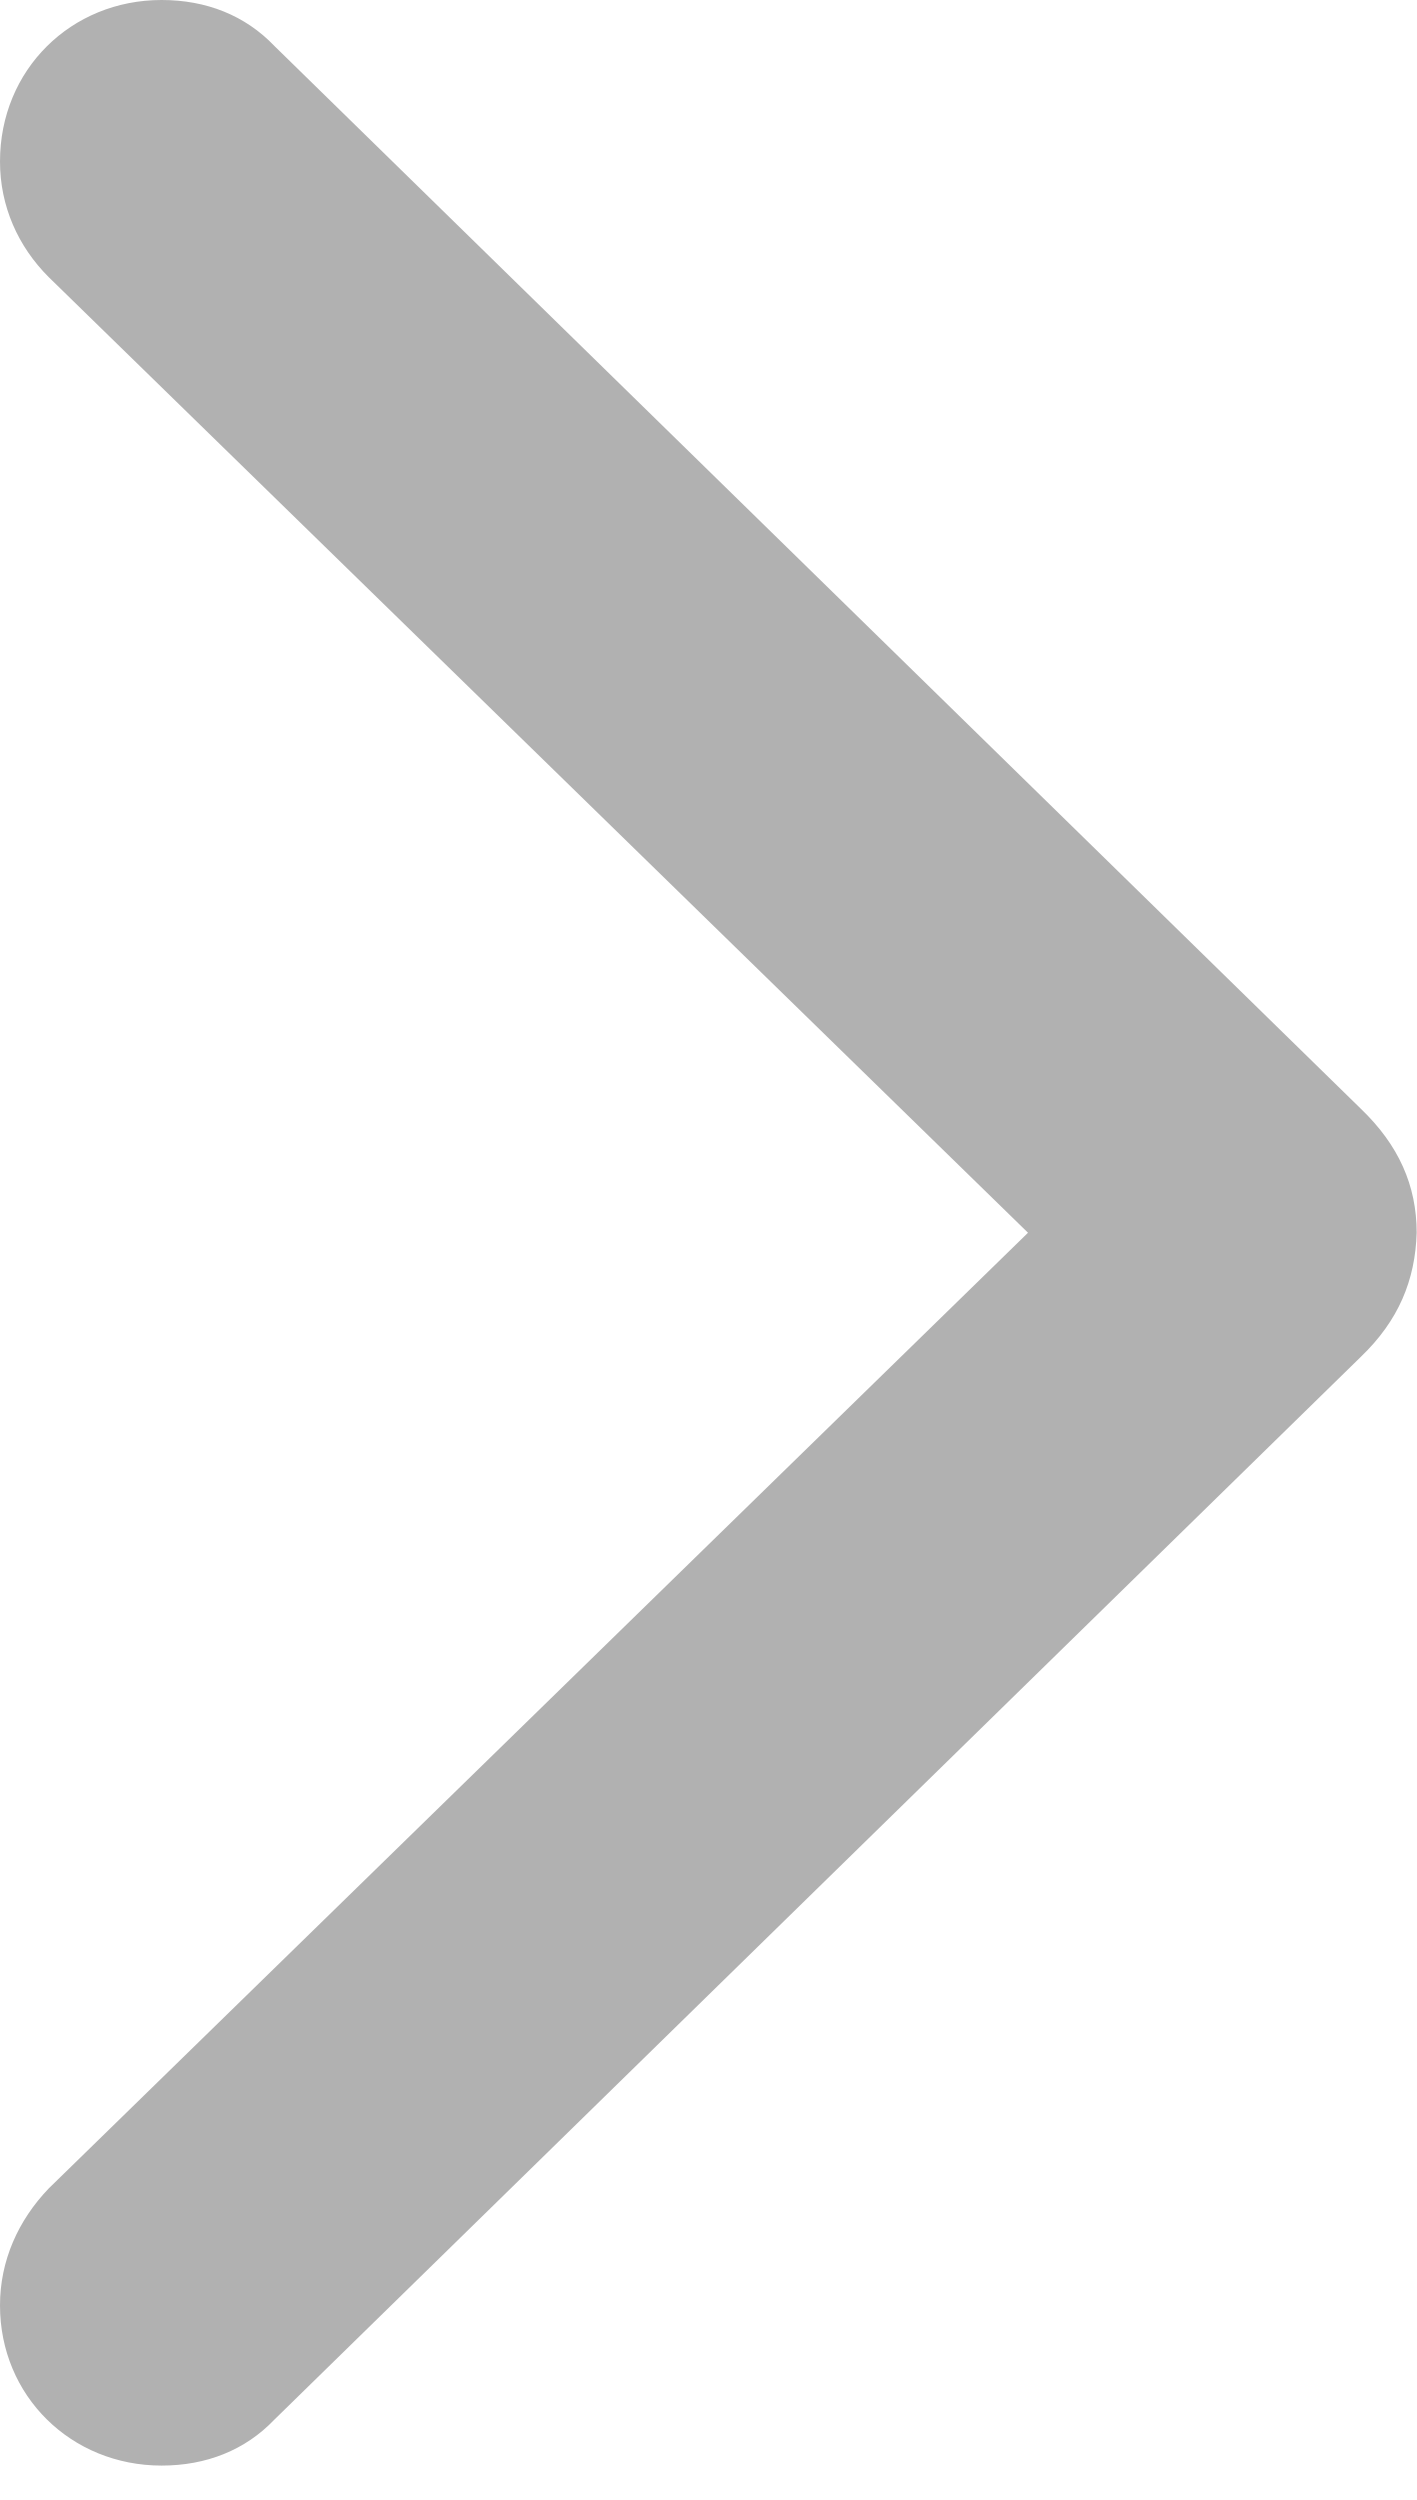
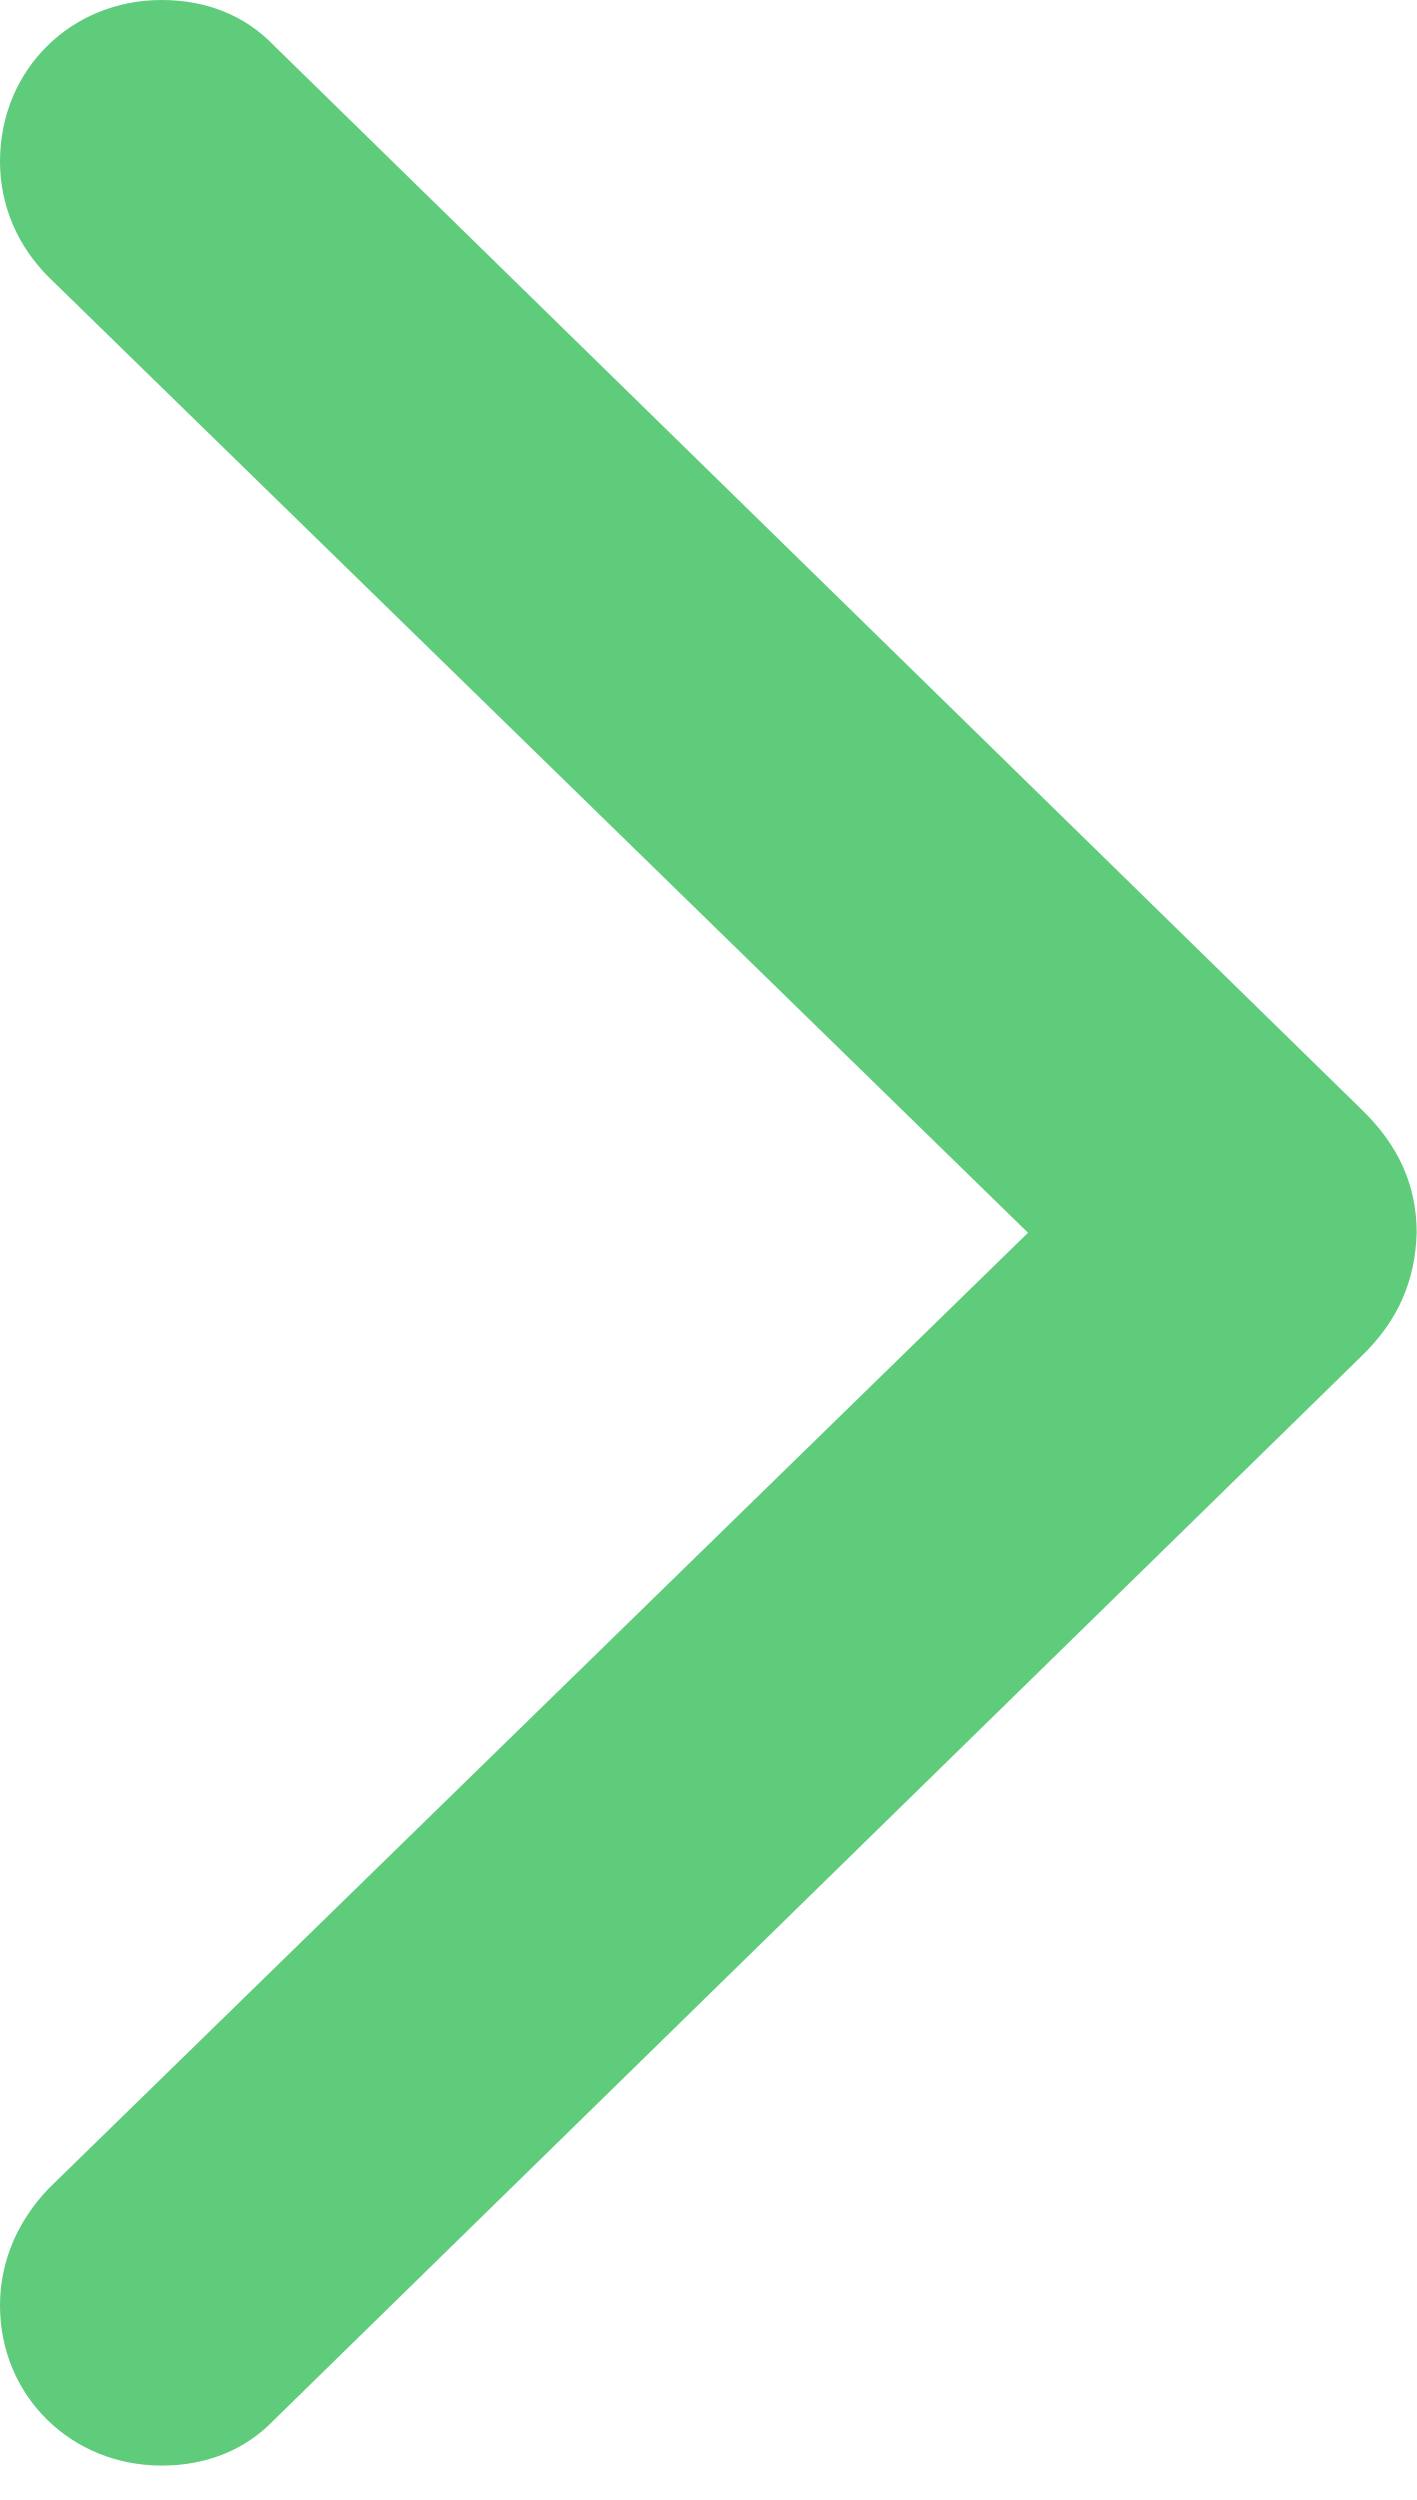
<svg xmlns="http://www.w3.org/2000/svg" width="17" height="30" viewBox="0 0 17 30" fill="none">
-   <path d="M17 14.793C17 14.225 16.783 13.74 16.331 13.306L3.293 0.552C2.942 0.184 2.474 -0 1.939 -0C0.853 -0 0 0.836 0 1.939C0 2.474 0.217 2.959 0.585 3.326L12.336 14.793L0.585 26.261C0.217 26.645 0 27.13 0 27.665C0 28.751 0.853 29.587 1.939 29.587C2.474 29.587 2.942 29.403 3.293 29.035L16.331 16.281C16.783 15.847 16.983 15.362 17 14.793Z" fill="#B1B1B1" />
+   <path d="M17 14.793C17 14.225 16.783 13.74 16.331 13.306L3.293 0.552C2.942 0.184 2.474 -0 1.939 -0C0.853 -0 0 0.836 0 1.939C0 2.474 0.217 2.959 0.585 3.326L12.336 14.793L0.585 26.261C0.217 26.645 0 27.13 0 27.665C0 28.751 0.853 29.587 1.939 29.587C2.474 29.587 2.942 29.403 3.293 29.035L16.331 16.281C16.783 15.847 16.983 15.362 17 14.793Z" fill="#5ECC7B" />
</svg>
